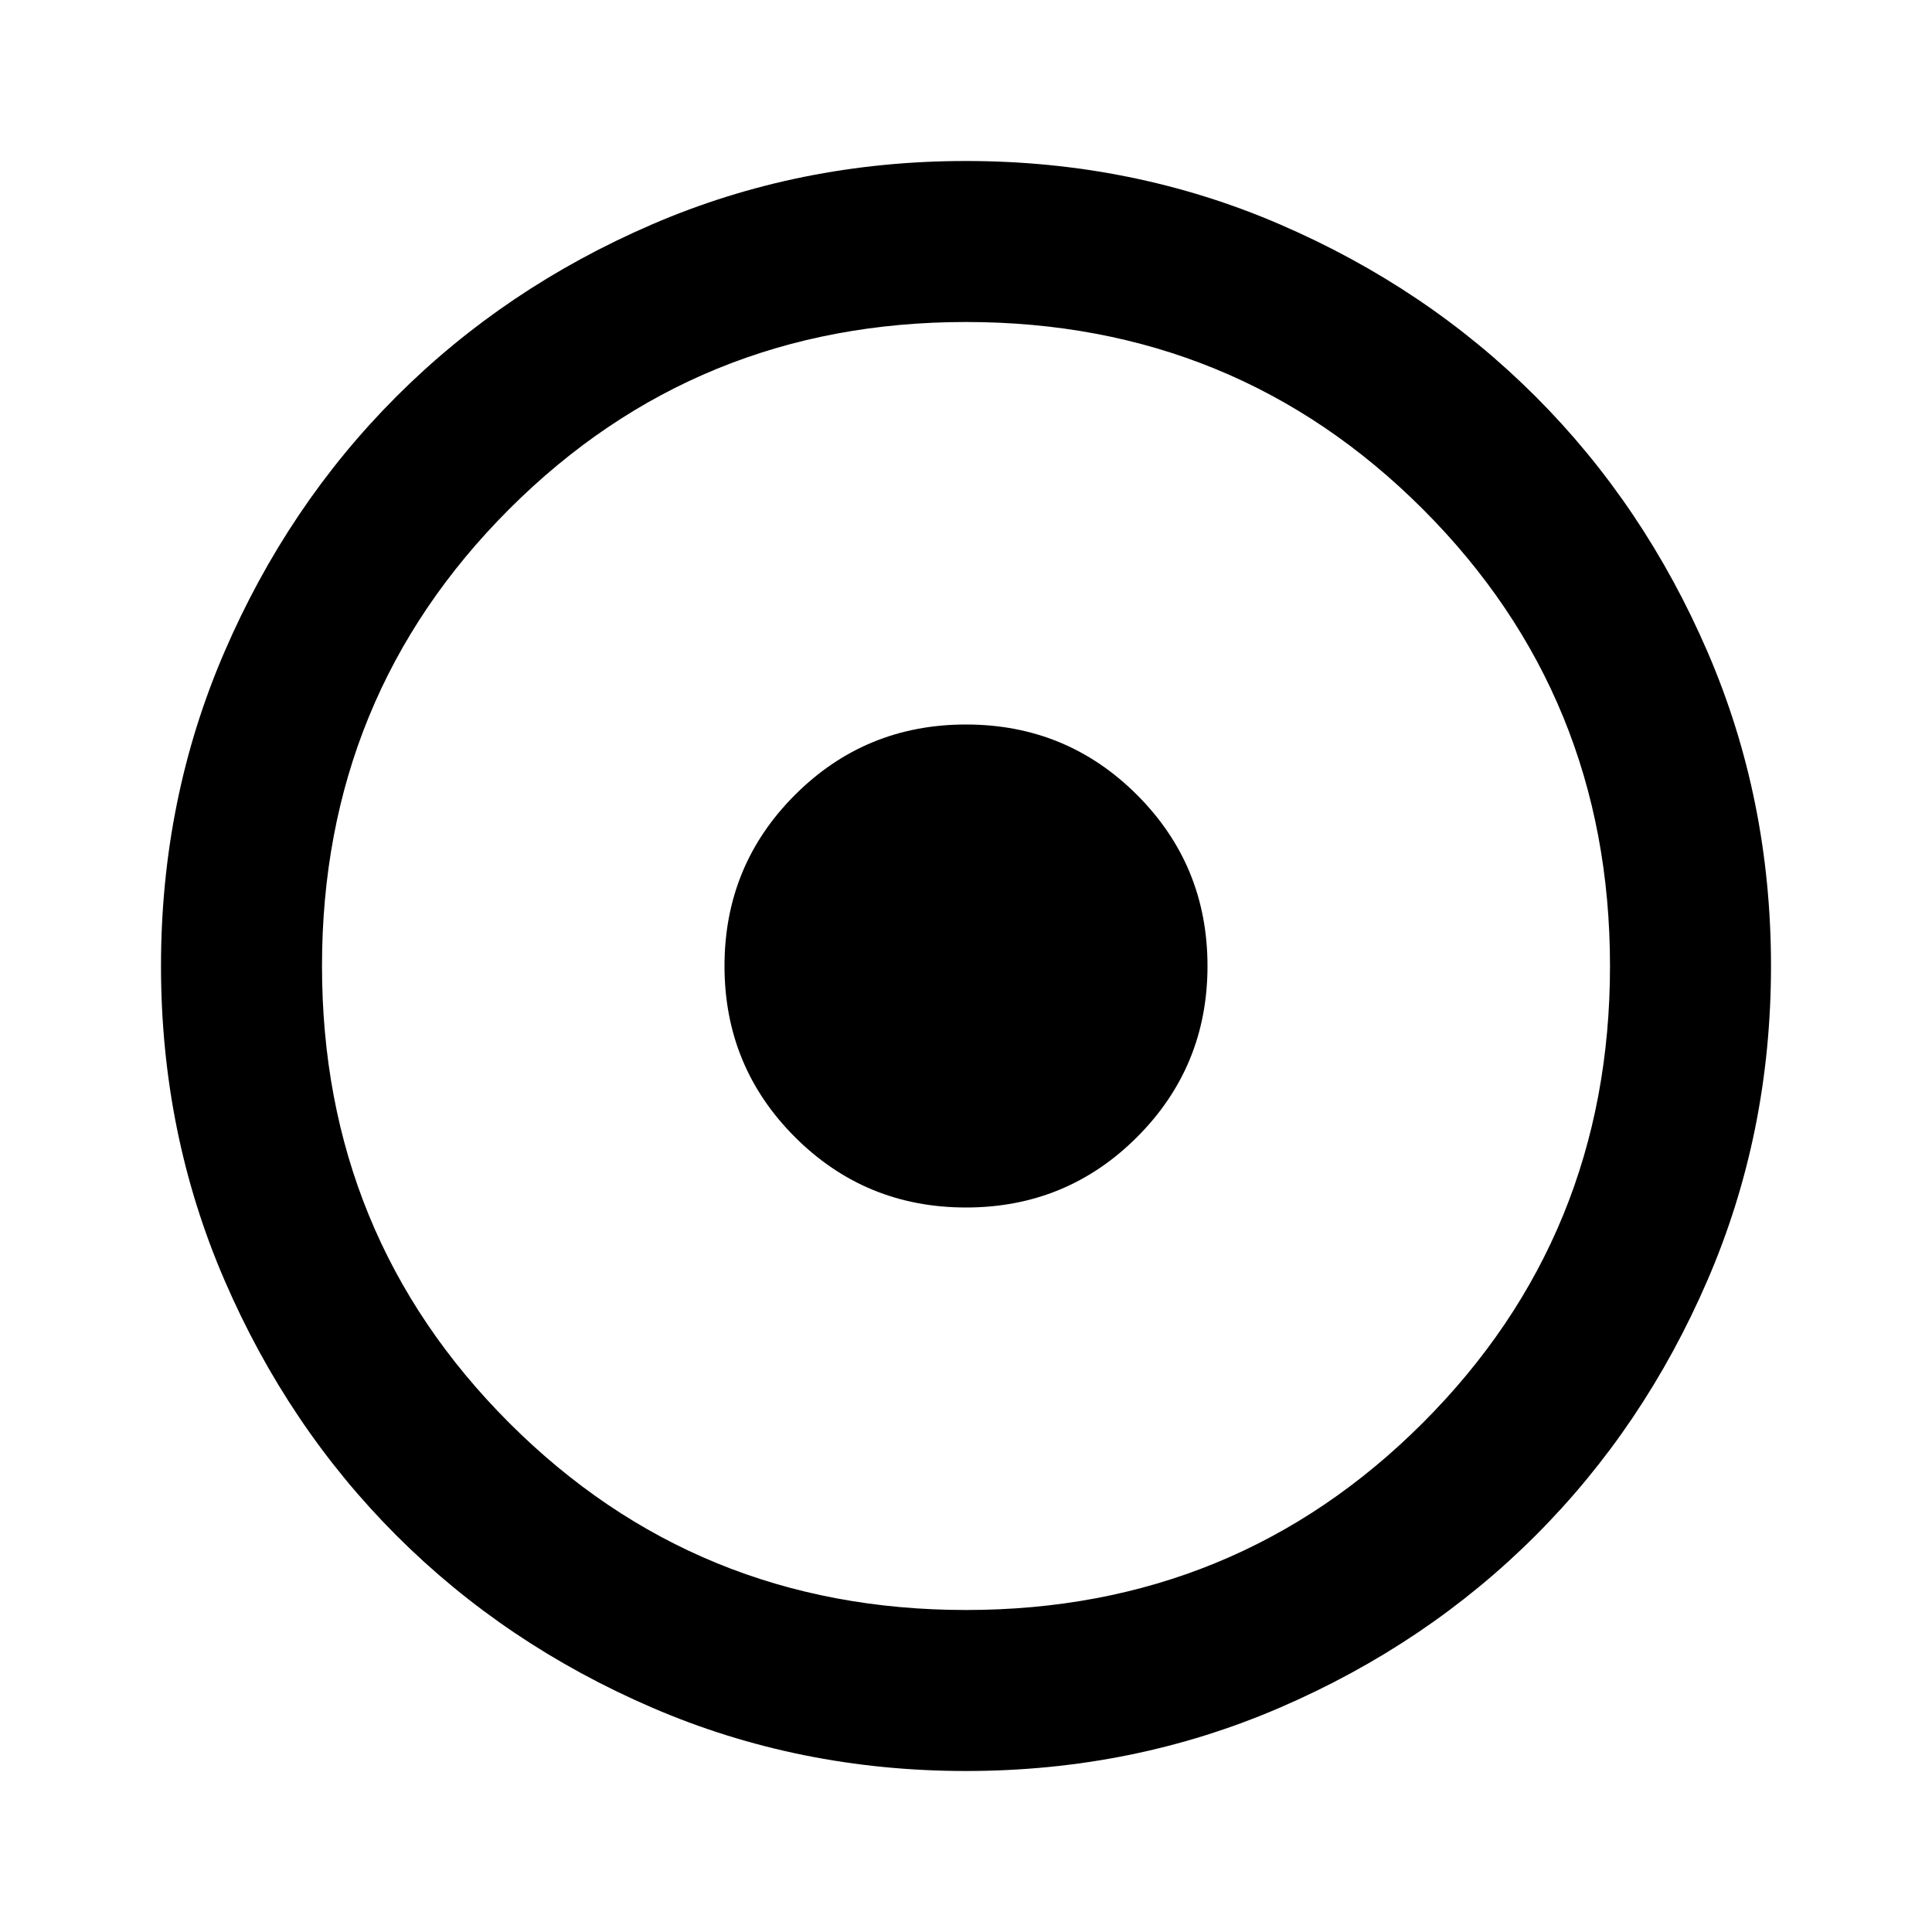
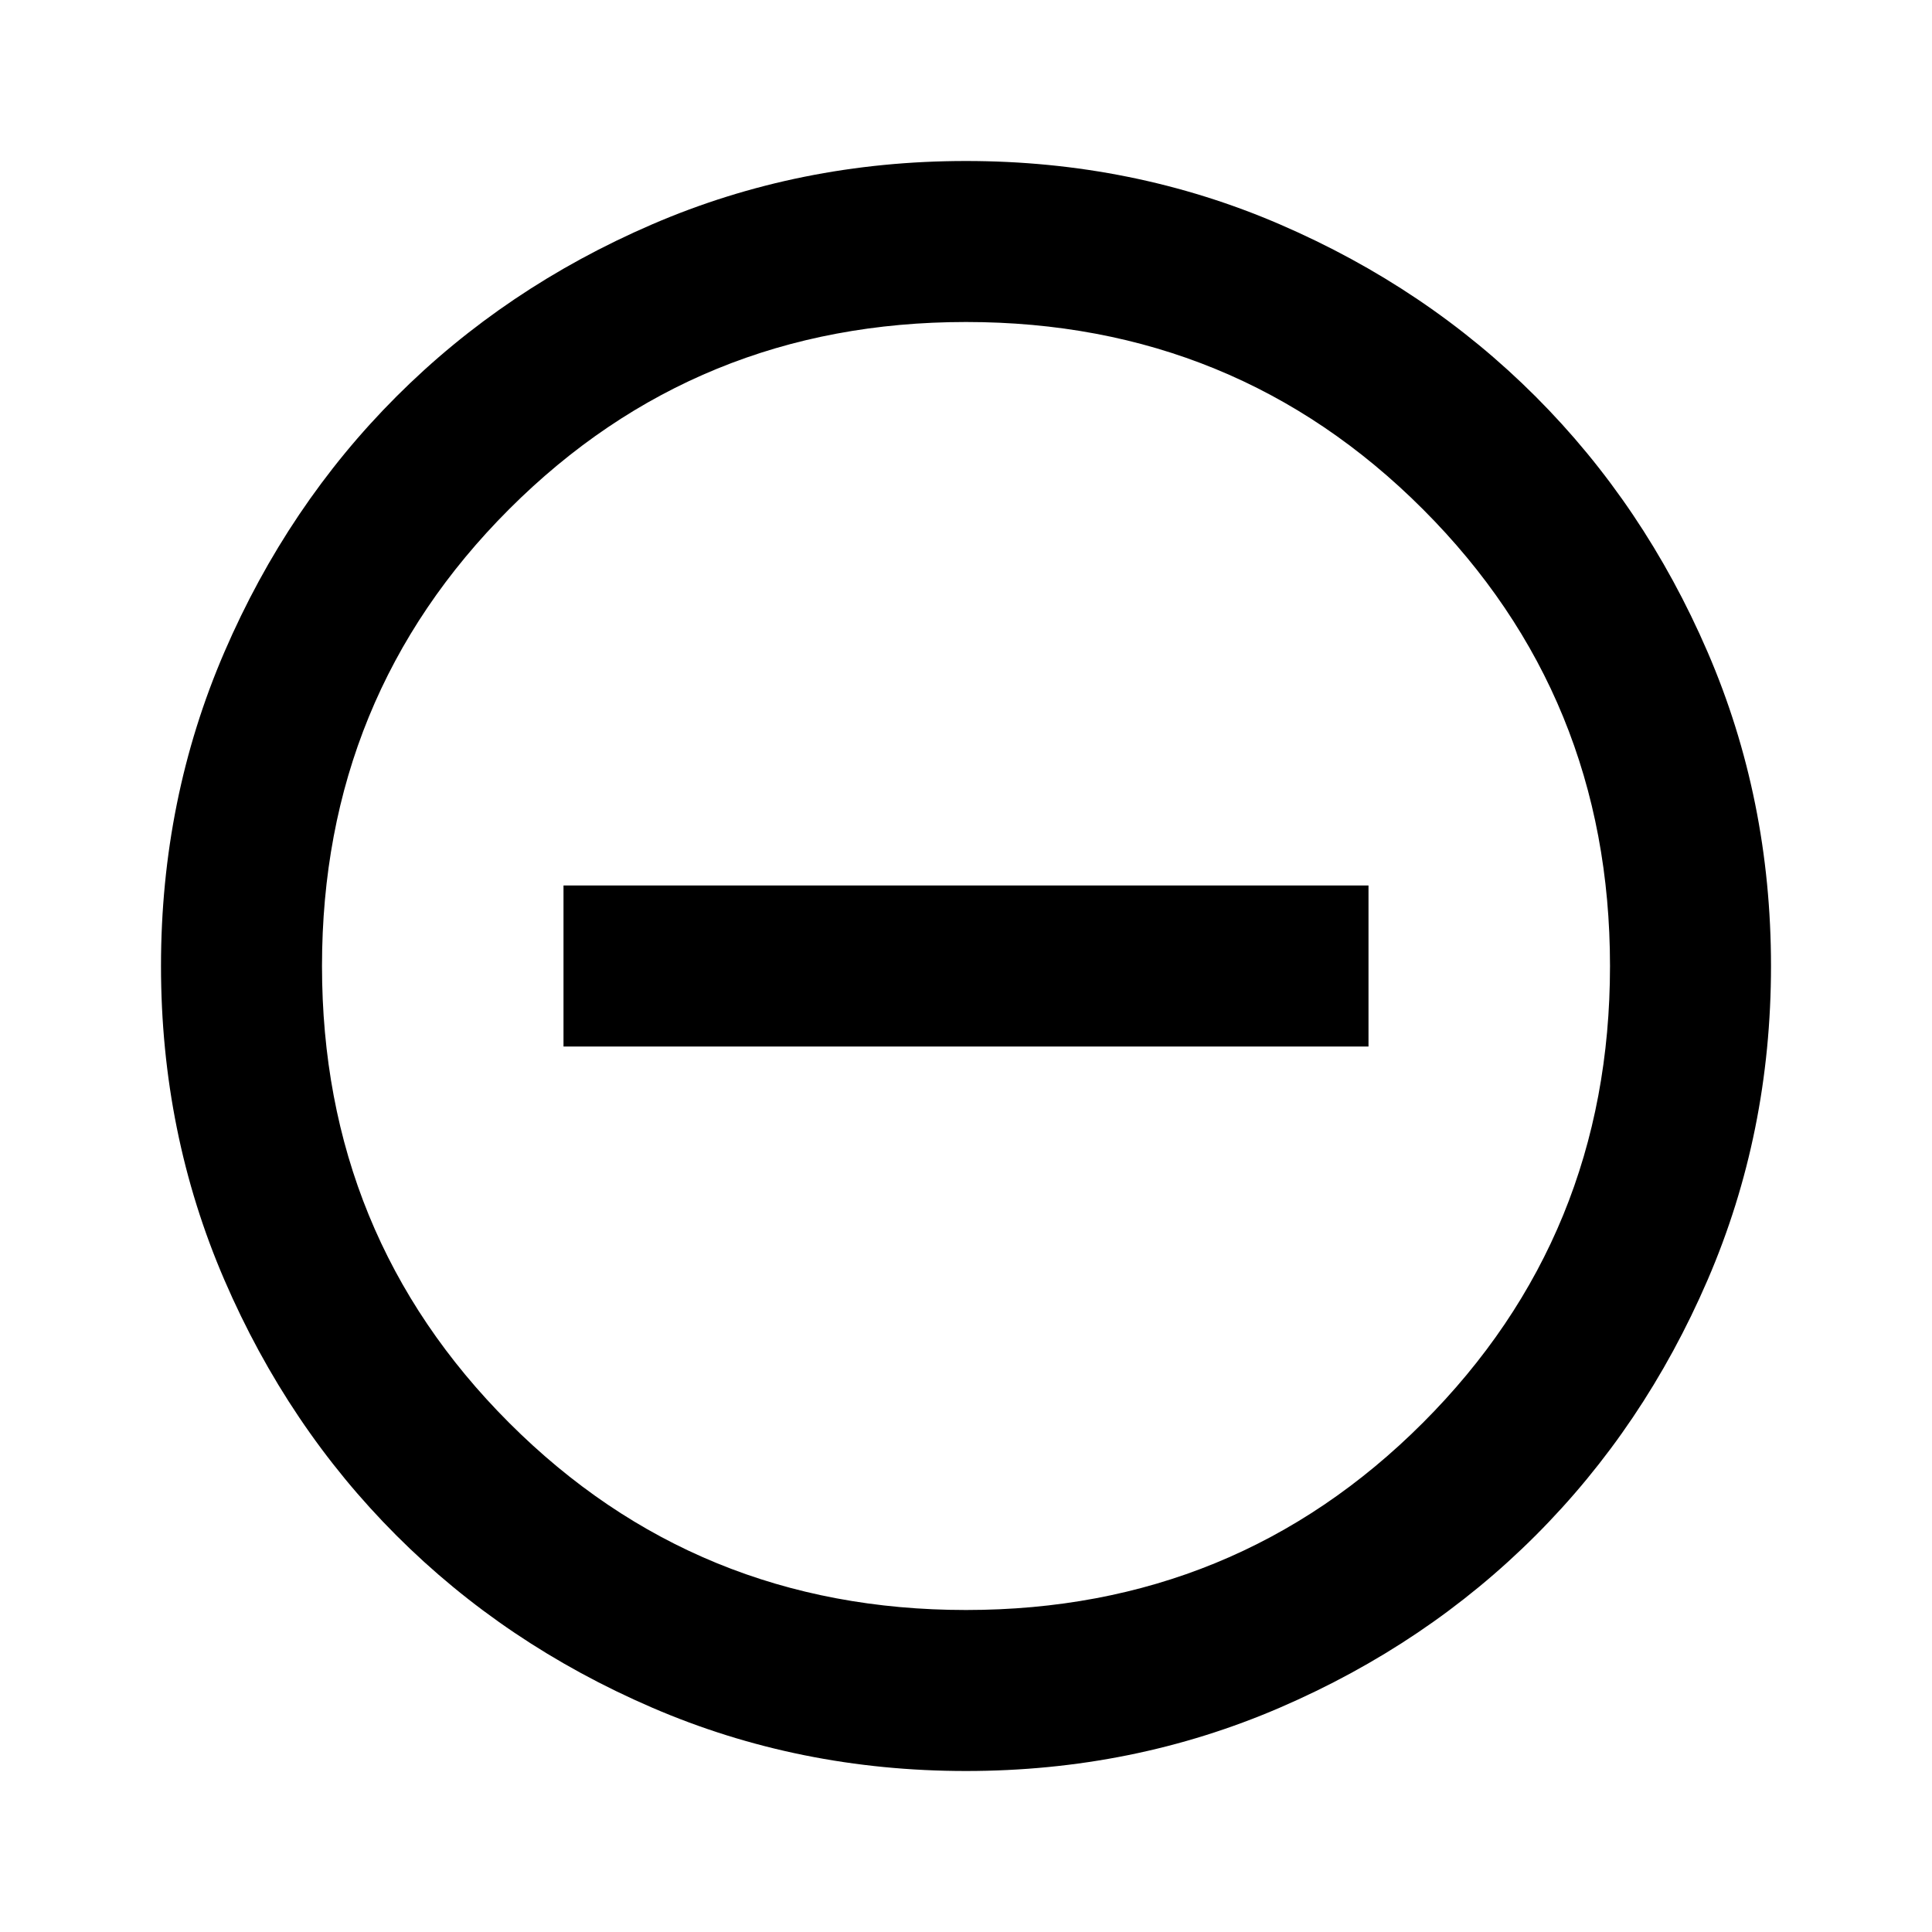
<svg xmlns="http://www.w3.org/2000/svg" height="24px" viewBox="0 -960 960 960" width="24px" fill="#000000">
-   <path d="M565-395q35-35 35-85t-35-85q-35-35-85-35t-85 35q-35 35-35 85t35 85q35 35 85 35t85-35ZM480-80q-83 0-156-31.5T197-197q-54-54-85.5-127T80-480q0-83 31.5-156T197-763q54-54 127-85.5T480-880q83 0 156 31.5T763-763q54 54 85.5 127T880-480q0 83-31.5 156T763-197q-54 54-127 85.5T480-80Zm0-80q134 0 227-93t93-227q0-134-93-227t-227-93q-134 0-227 93t-93 227q0 134 93 227t227 93Zm0-320Z" />
+   <path d="M280-440h400v-80H280v80ZM480-80q-83 0-156-31.5T197-197q-54-54-85.5-127T80-480q0-83 31.5-156T197-763q54-54 127-85.5T480-880q83 0 156 31.5T763-763q54 54 85.5 127T880-480q0 83-31.5 156T763-197q-54 54-127 85.5T480-80Zm0-80q134 0 227-93t93-227q0-134-93-227t-227-93q-134 0-227 93t-93 227q0 134 93 227t227 93Zm0-320Z" />
</svg>
